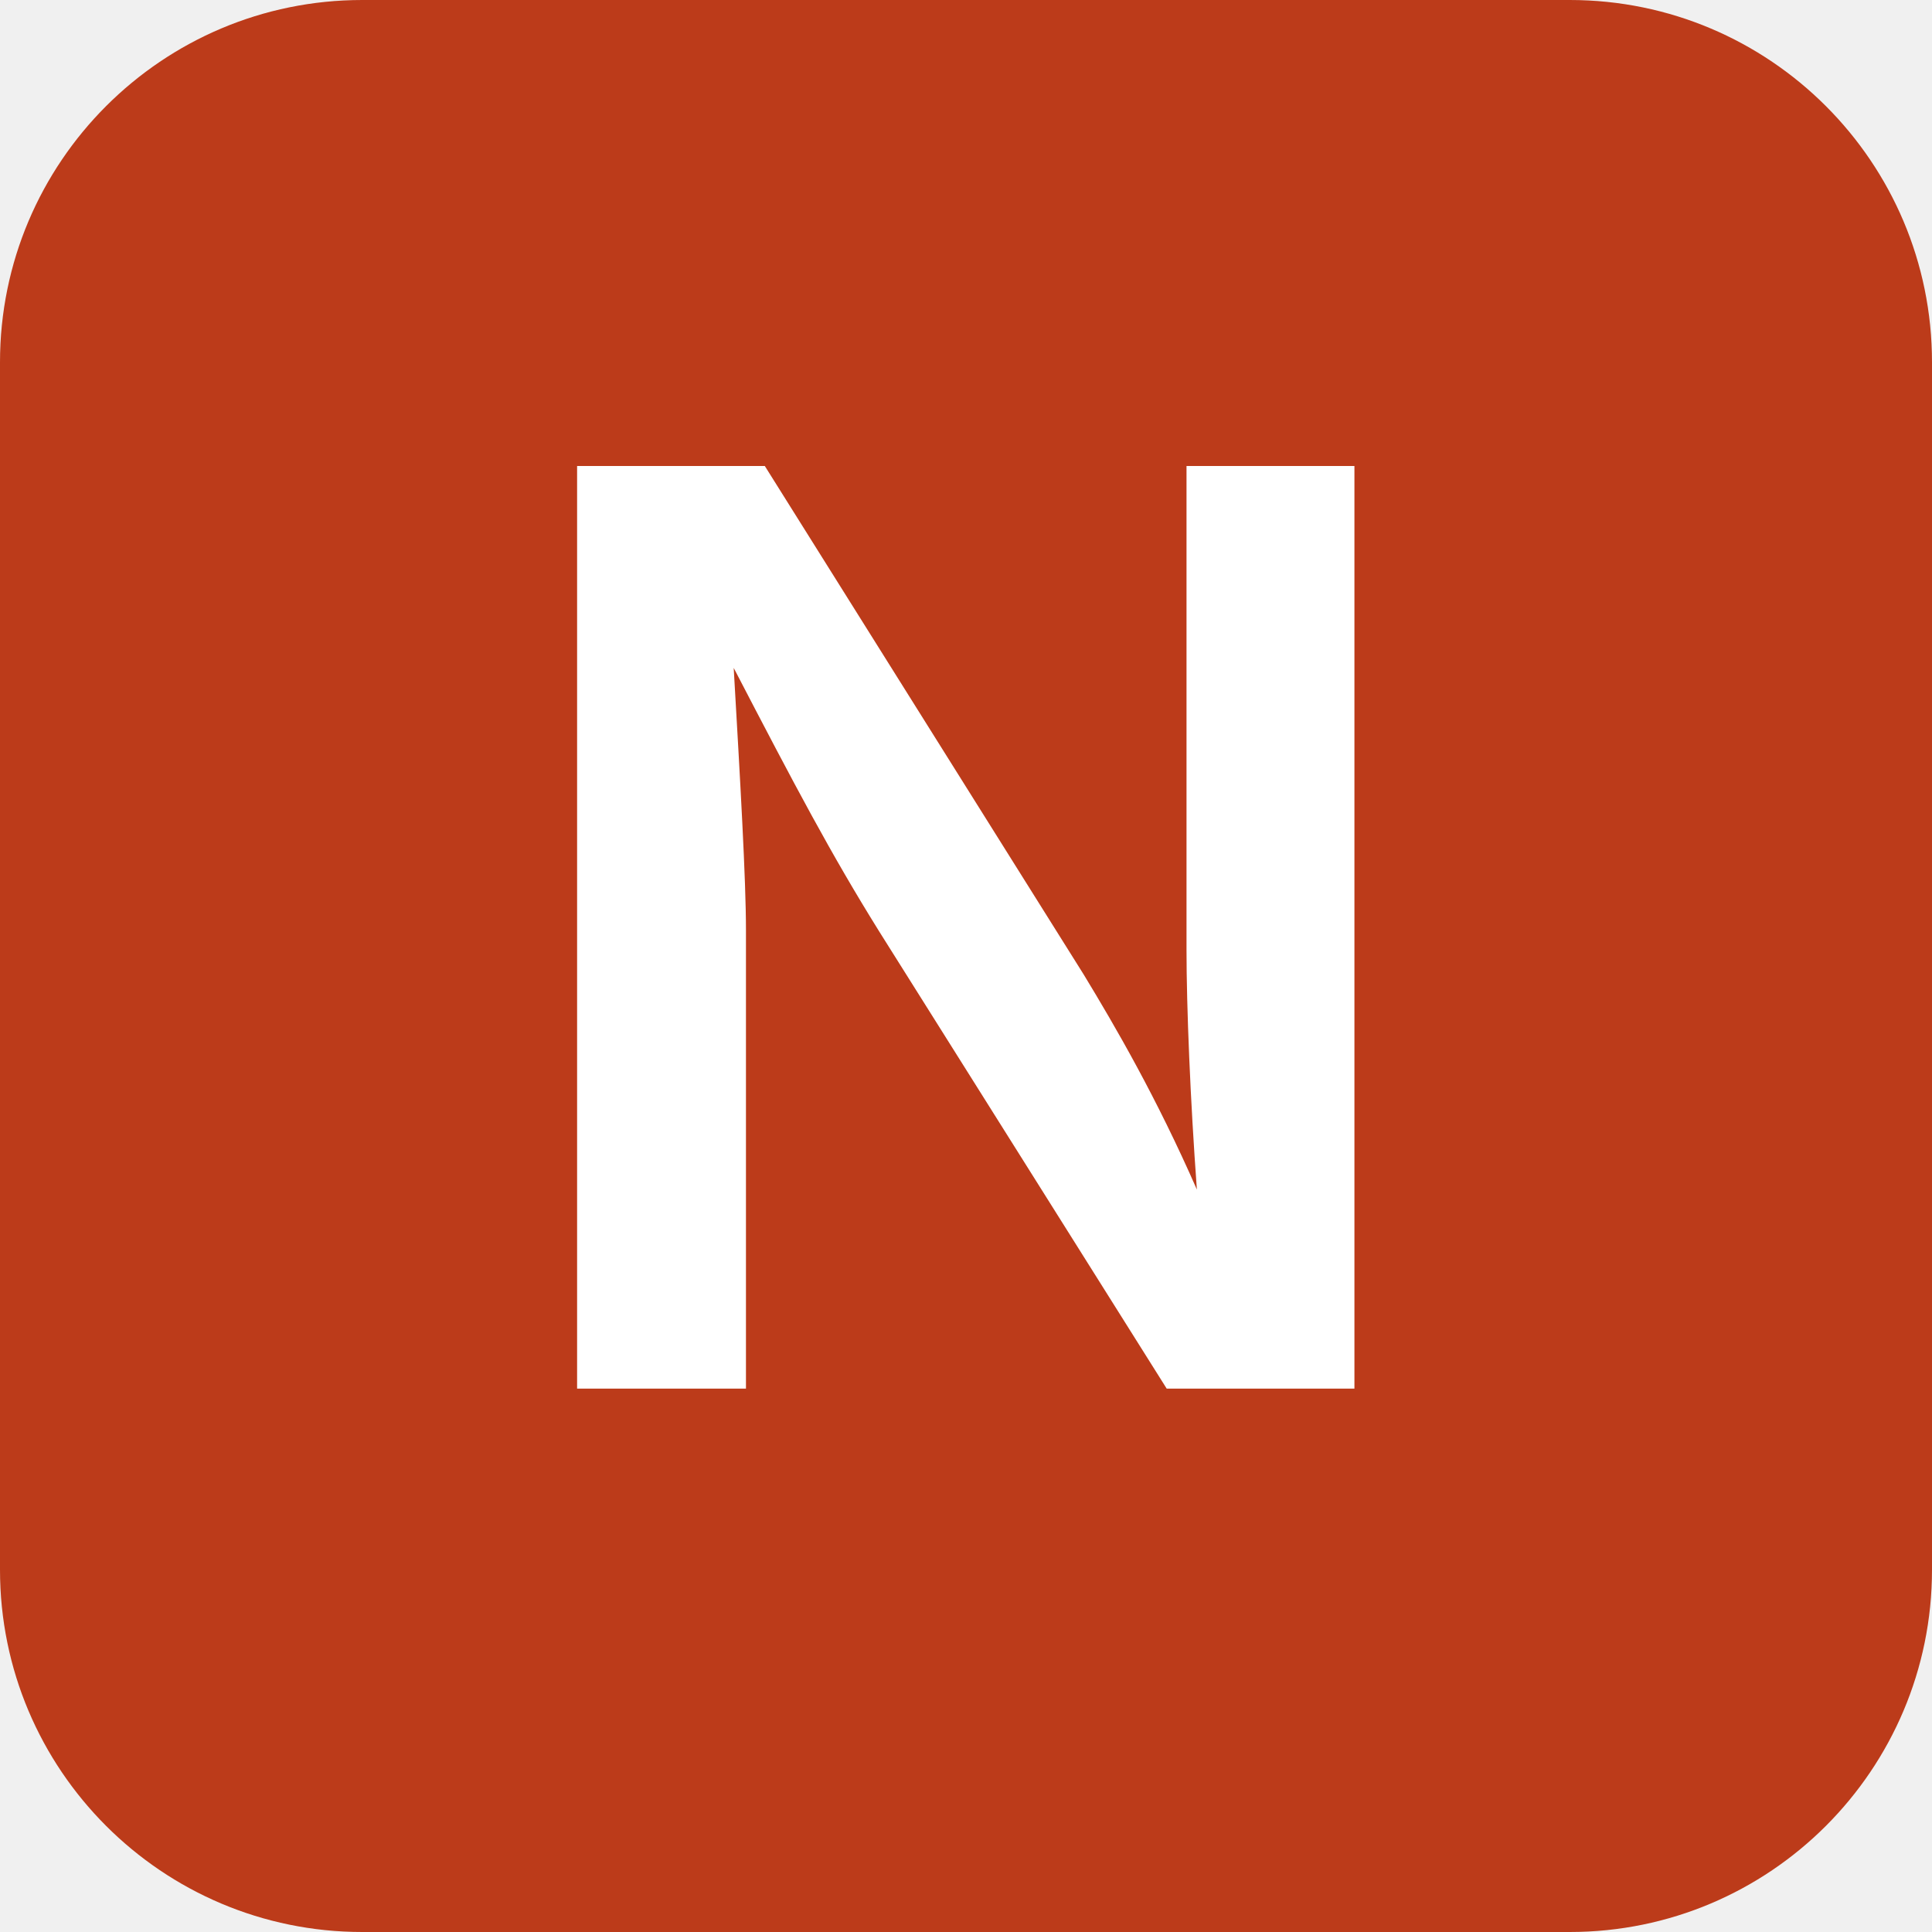
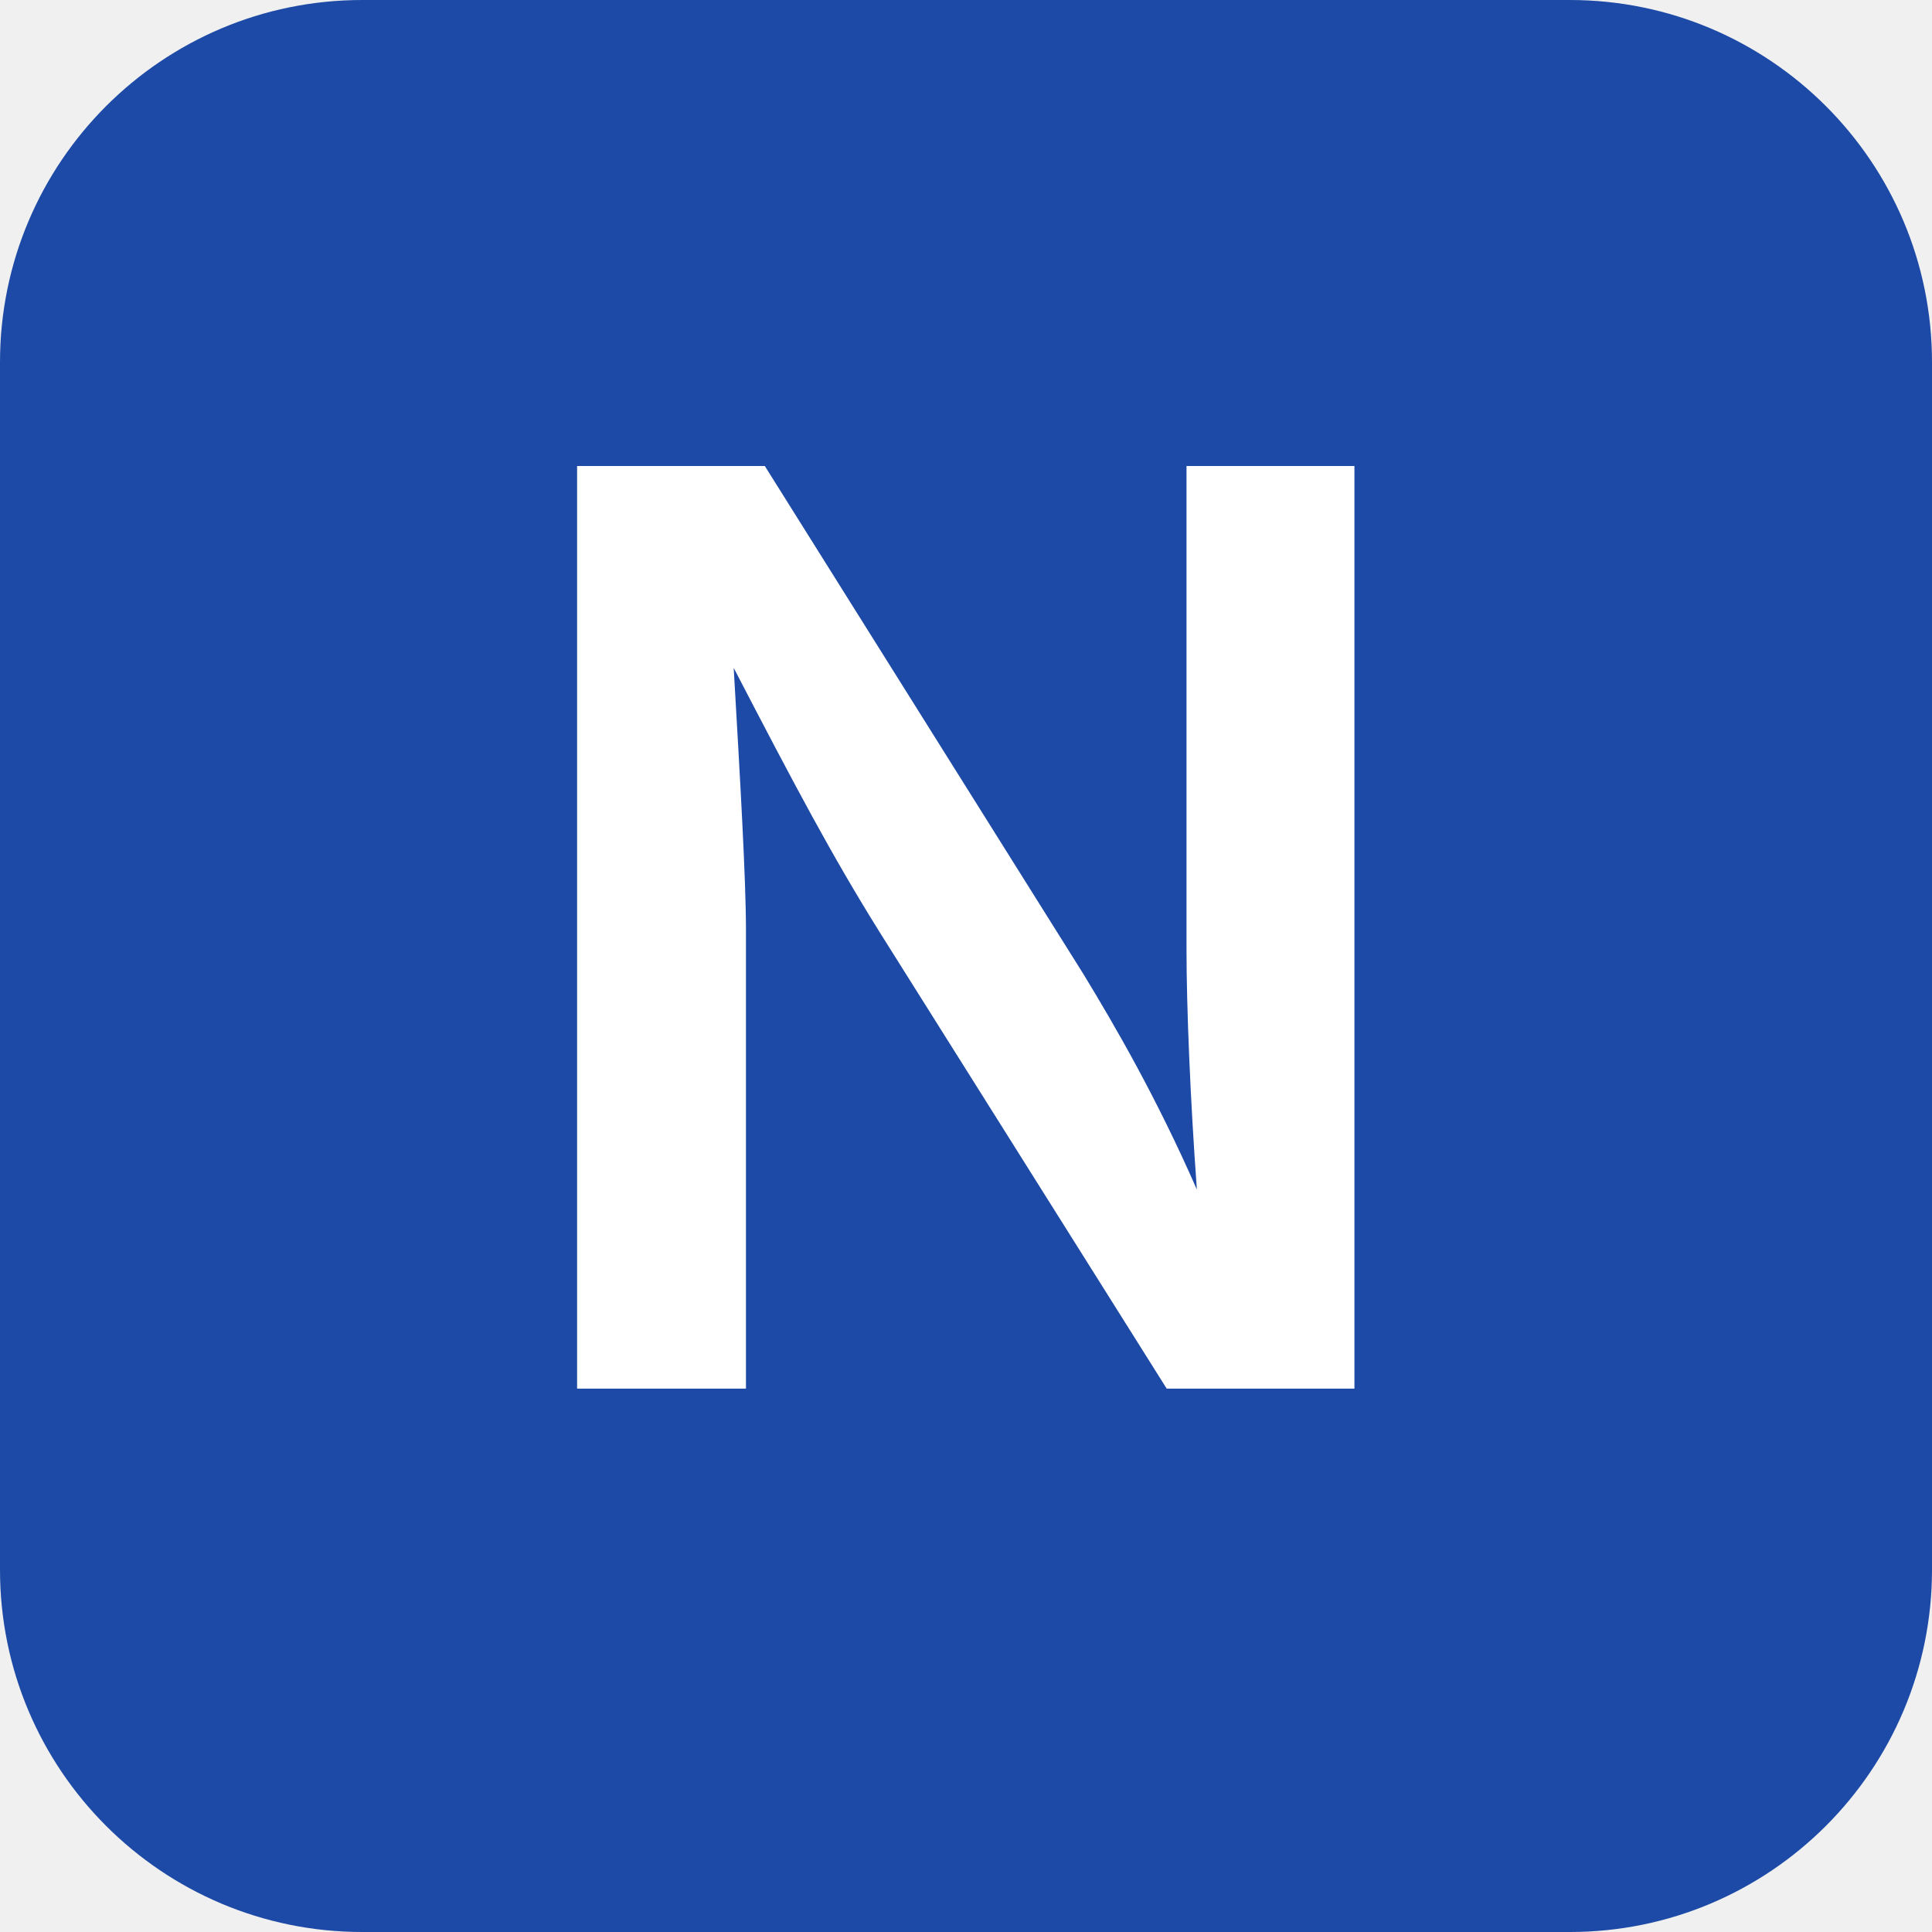
<svg xmlns="http://www.w3.org/2000/svg" viewBox="0 0 32 32">
-   <rect width="32" height="32" rx="6" fill="#BC3B1A" />
+   <rect width="32" height="32" rx="6" fill="#1C4AA6" />
  <text x="16" y="23" text-anchor="middle" font-family="Inter, system-ui, -apple-system, 'Segoe UI', sans-serif" font-weight="600" font-size="21" fill="#fff">N</text>
</svg>
